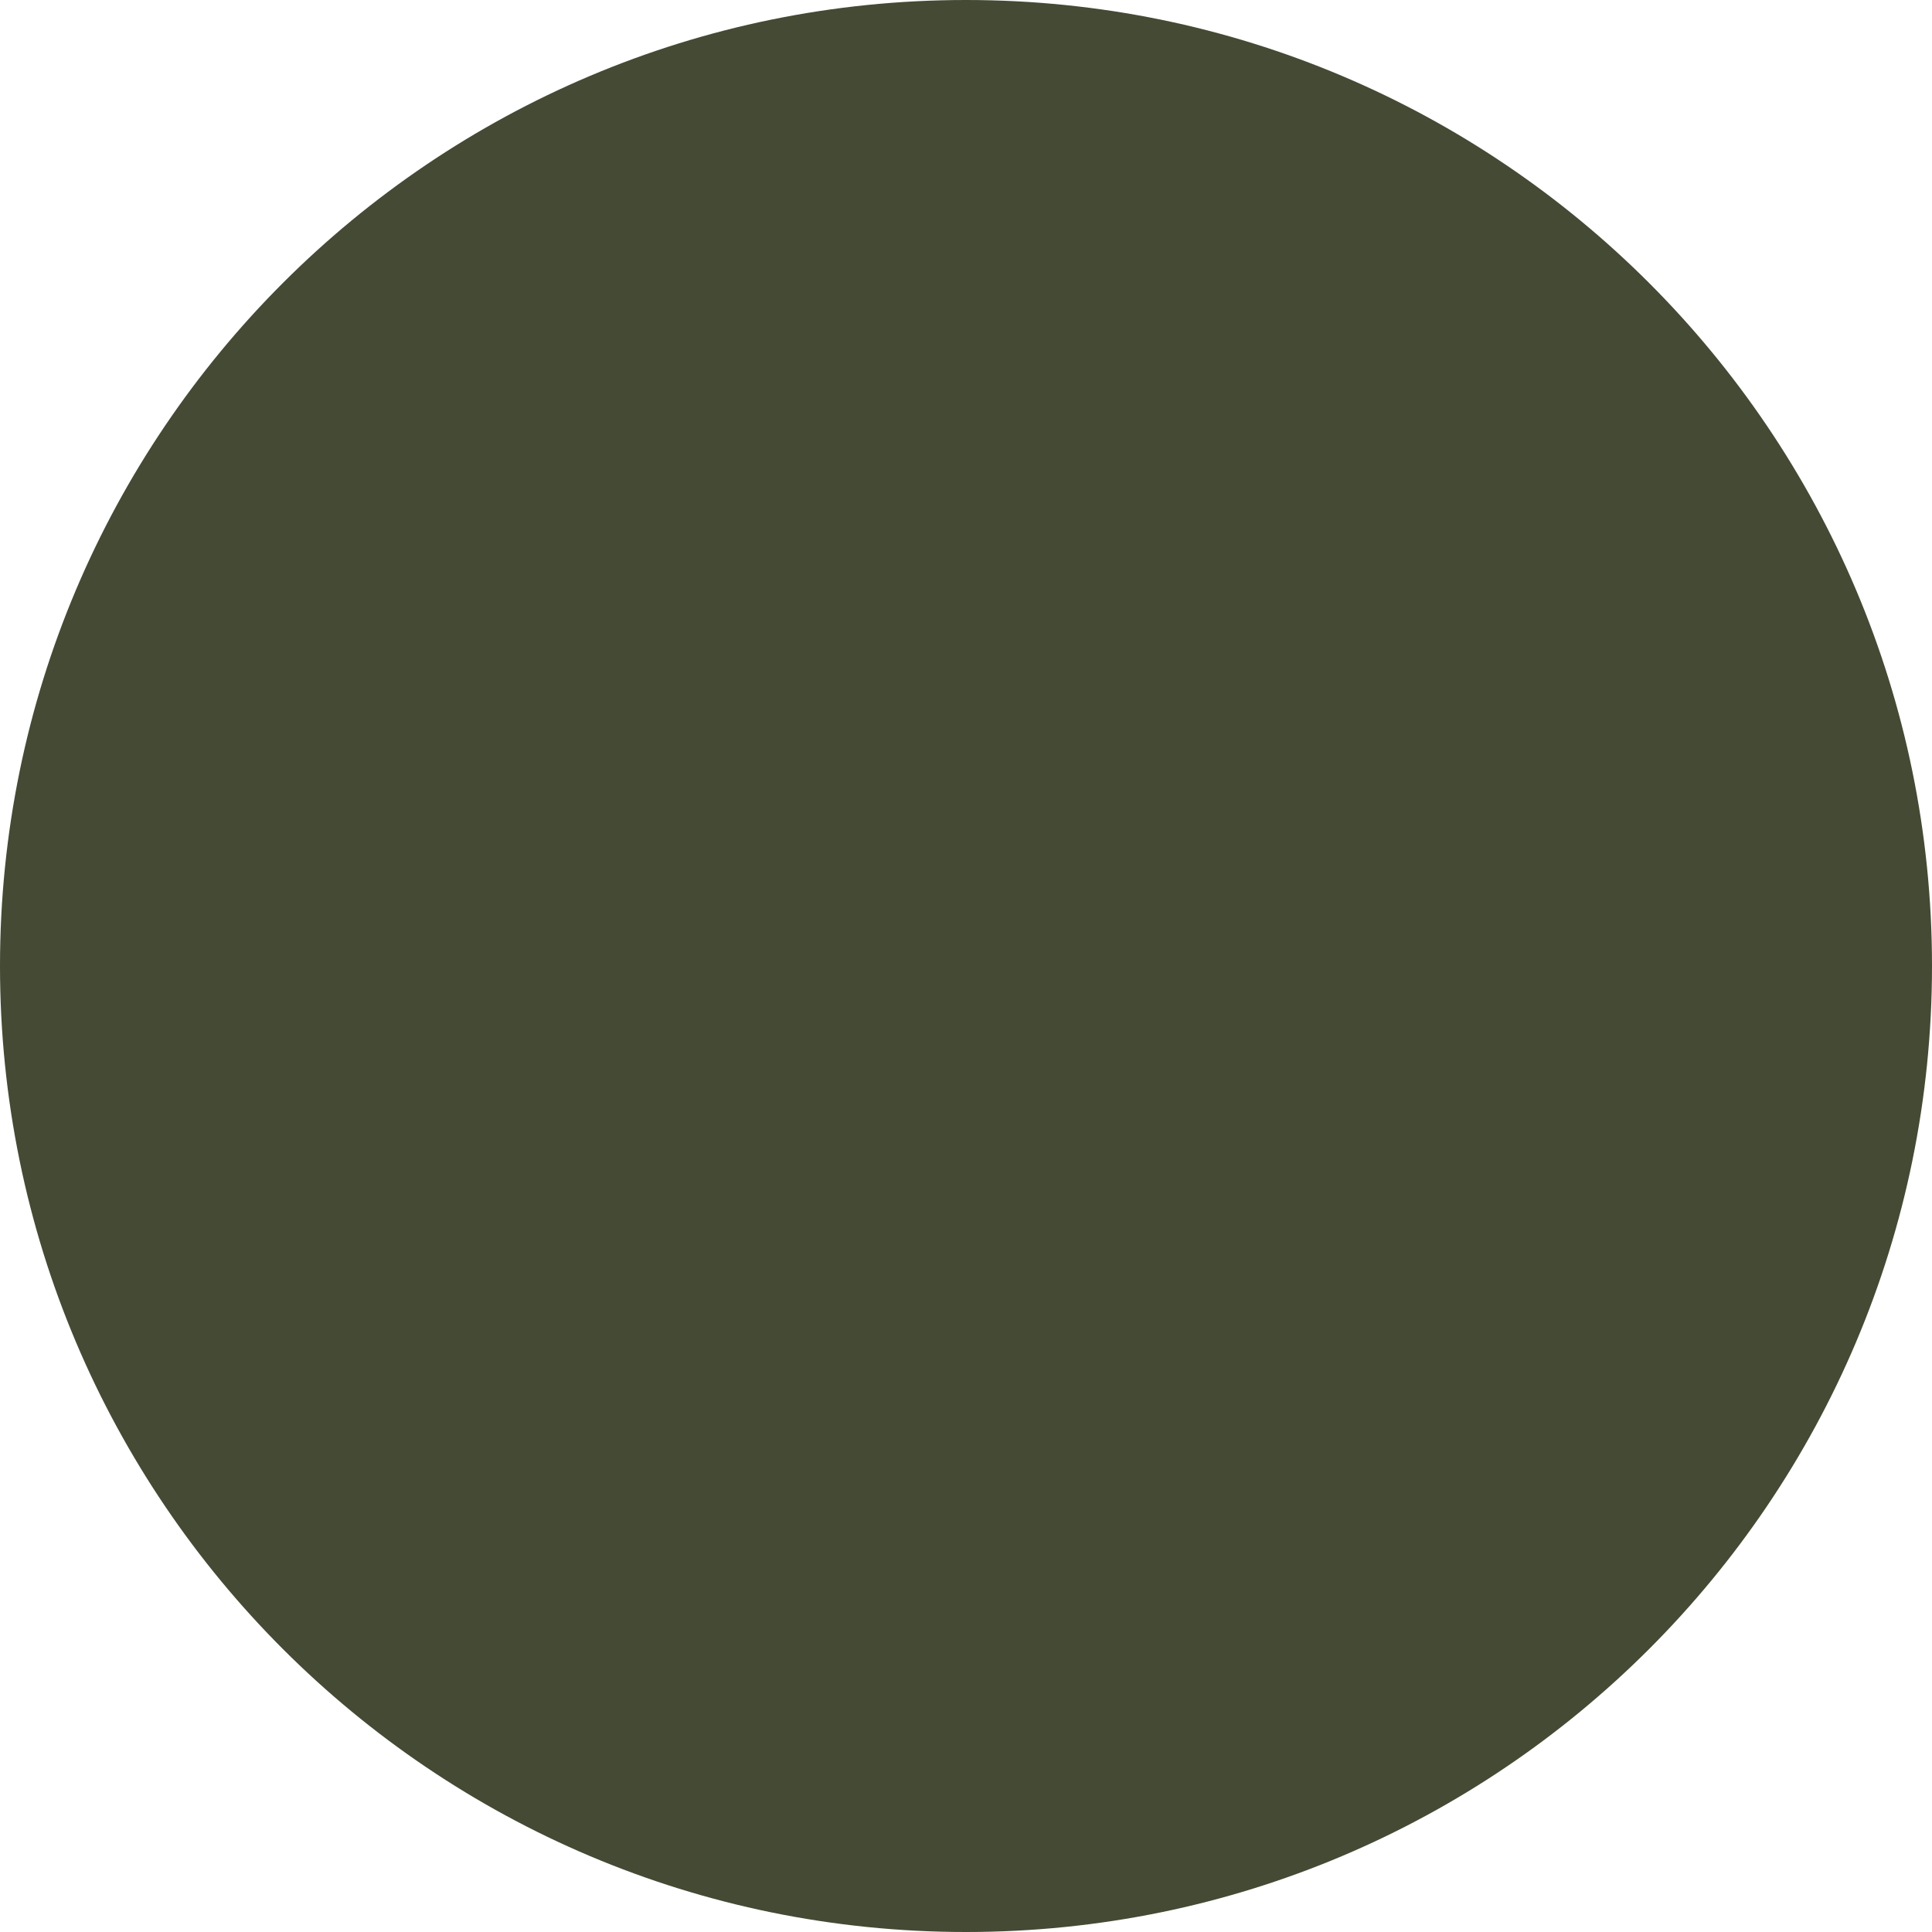
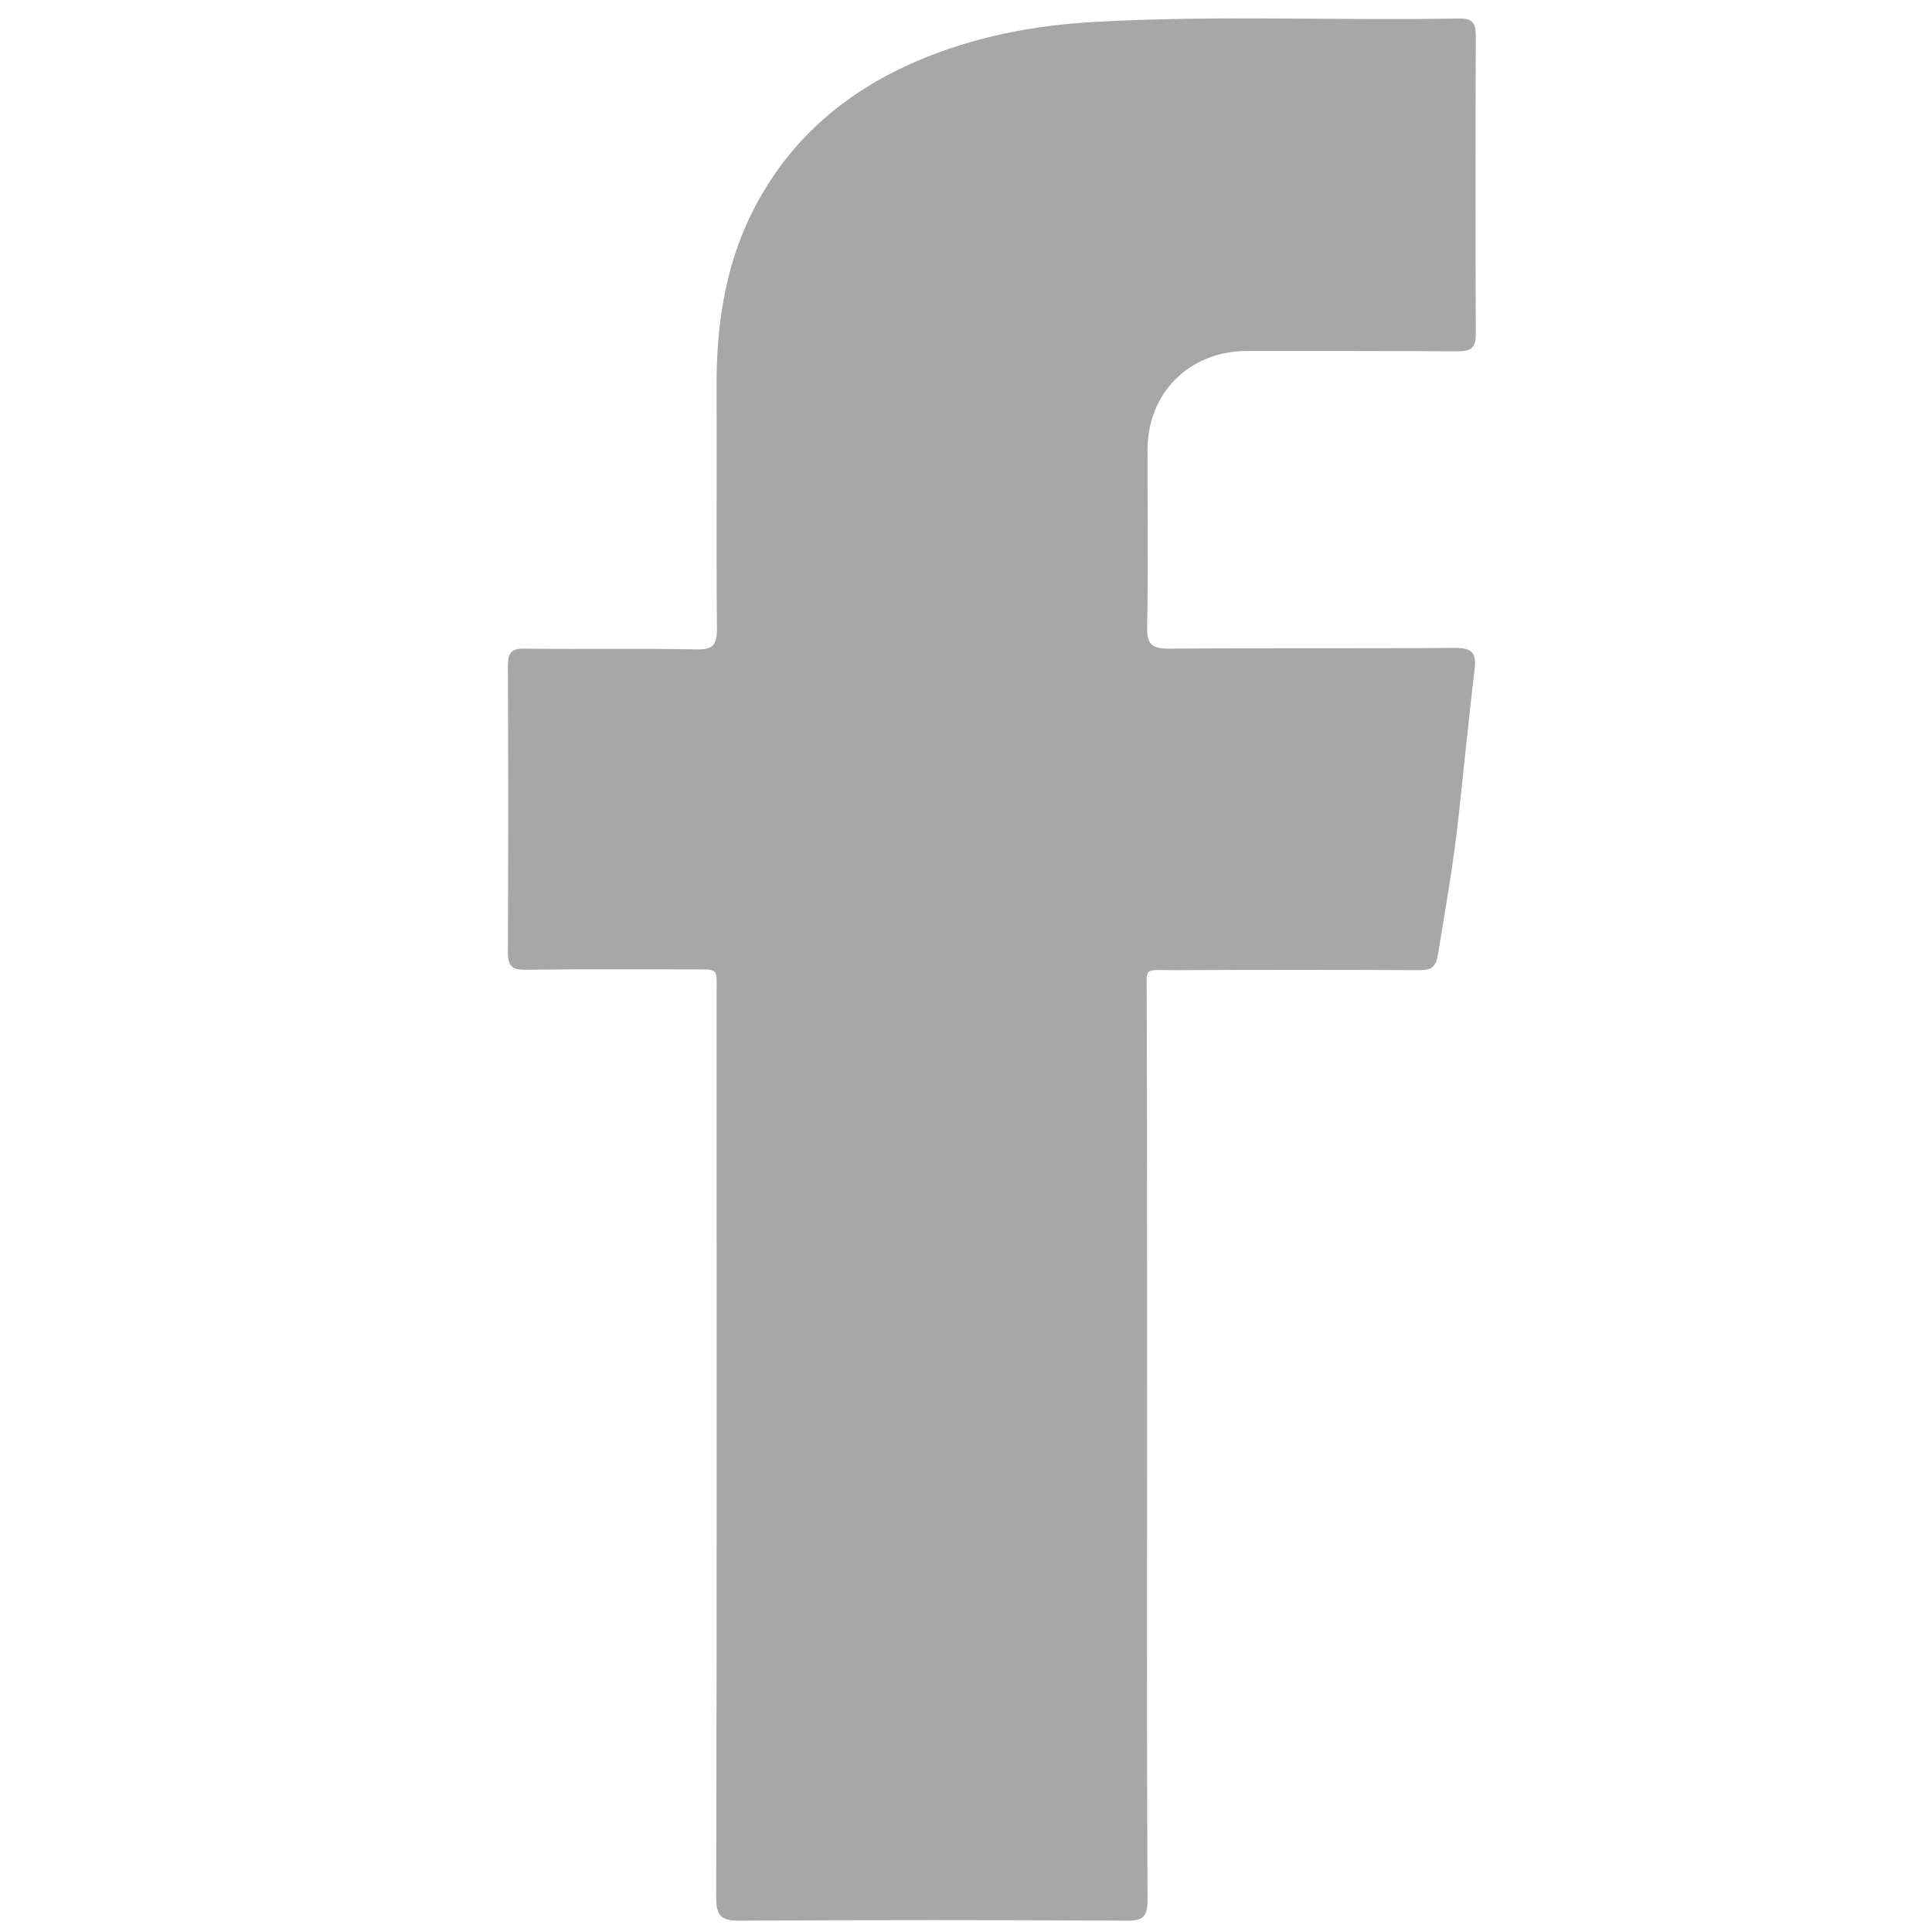
- <svg xmlns="http://www.w3.org/2000/svg" width="33" height="33" viewBox="0 0 33 33" fill="none">
-   <path fill-rule="evenodd" clip-rule="evenodd" d="M16.5 33C25.613 33 33 25.613 33 16.5C33 7.387 25.613 0 16.5 0C7.387 0 0 7.387 0 16.5C0 25.613 7.387 33 16.5 33Z" fill="#444A34" />
+ <svg xmlns="http://www.w3.org/2000/svg" enable-background="new 0 0 512 512" id="Layer_1" version="1.1" viewBox="0 0 512 512" xml:space="preserve">
+   <g>
+     <path d="M304,383c0,40.2-0.1,80.3,0.1,120.5c0,4.4-1.2,5.6-5.6,5.5c-34.2-0.2-68.3-0.2-102.5,0   c-4.7,0-6.2-1.1-6.2-6c0.2-79.7,0.1-159.3,0.1-239c0-8,0.9-7-7.3-7.1c-14.5,0-29-0.1-43.5,0.1c-3.5,0-4.5-1.1-4.5-4.6   c0.1-25.3,0.1-50.7,0-76c0-3.5,1-4.6,4.5-4.5c15.2,0.2,30.3-0.1,45.5,0.2c4.1,0.1,5.4-1,5.4-5.3c-0.2-21.3,0-42.7-0.1-64   c-0.1-17.7,2.6-34.8,11.5-50.4c9.6-17,24-28.7,41.8-36.3c15-6.4,30.8-9.4,47-10.3c32.1-1.8,64.3-0.3,96.4-0.9   c3.6-0.1,4.5,1.2,4.5,4.6c-0.1,26.3-0.1,52.7,0,79c0,4-1.5,4.6-5,4.6c-18.5-0.1-37-0.1-55.5-0.1c-15.4,0-26.5,11.1-26.5,26.3   c0,15.7,0.2,31.3-0.1,47c-0.1,4.5,1.4,5.6,5.7,5.6c25.3-0.2,50.7,0,76-0.2c4.2,0,5.6,1.2,5.1,5.4c-1.5,12.9-2.8,25.8-4.2,38.7   c-1.3,12.4-3.5,24.7-5.5,37c-0.6,3.5-1.7,4.3-4.9,4.3c-21.7-0.1-43.3-0.1-65,0c-8.5,0-7.3-1.1-7.3,7.5C304,304,304,343.5,304,383z" fill="#A7A7A7" />
+   </g>
</svg>
